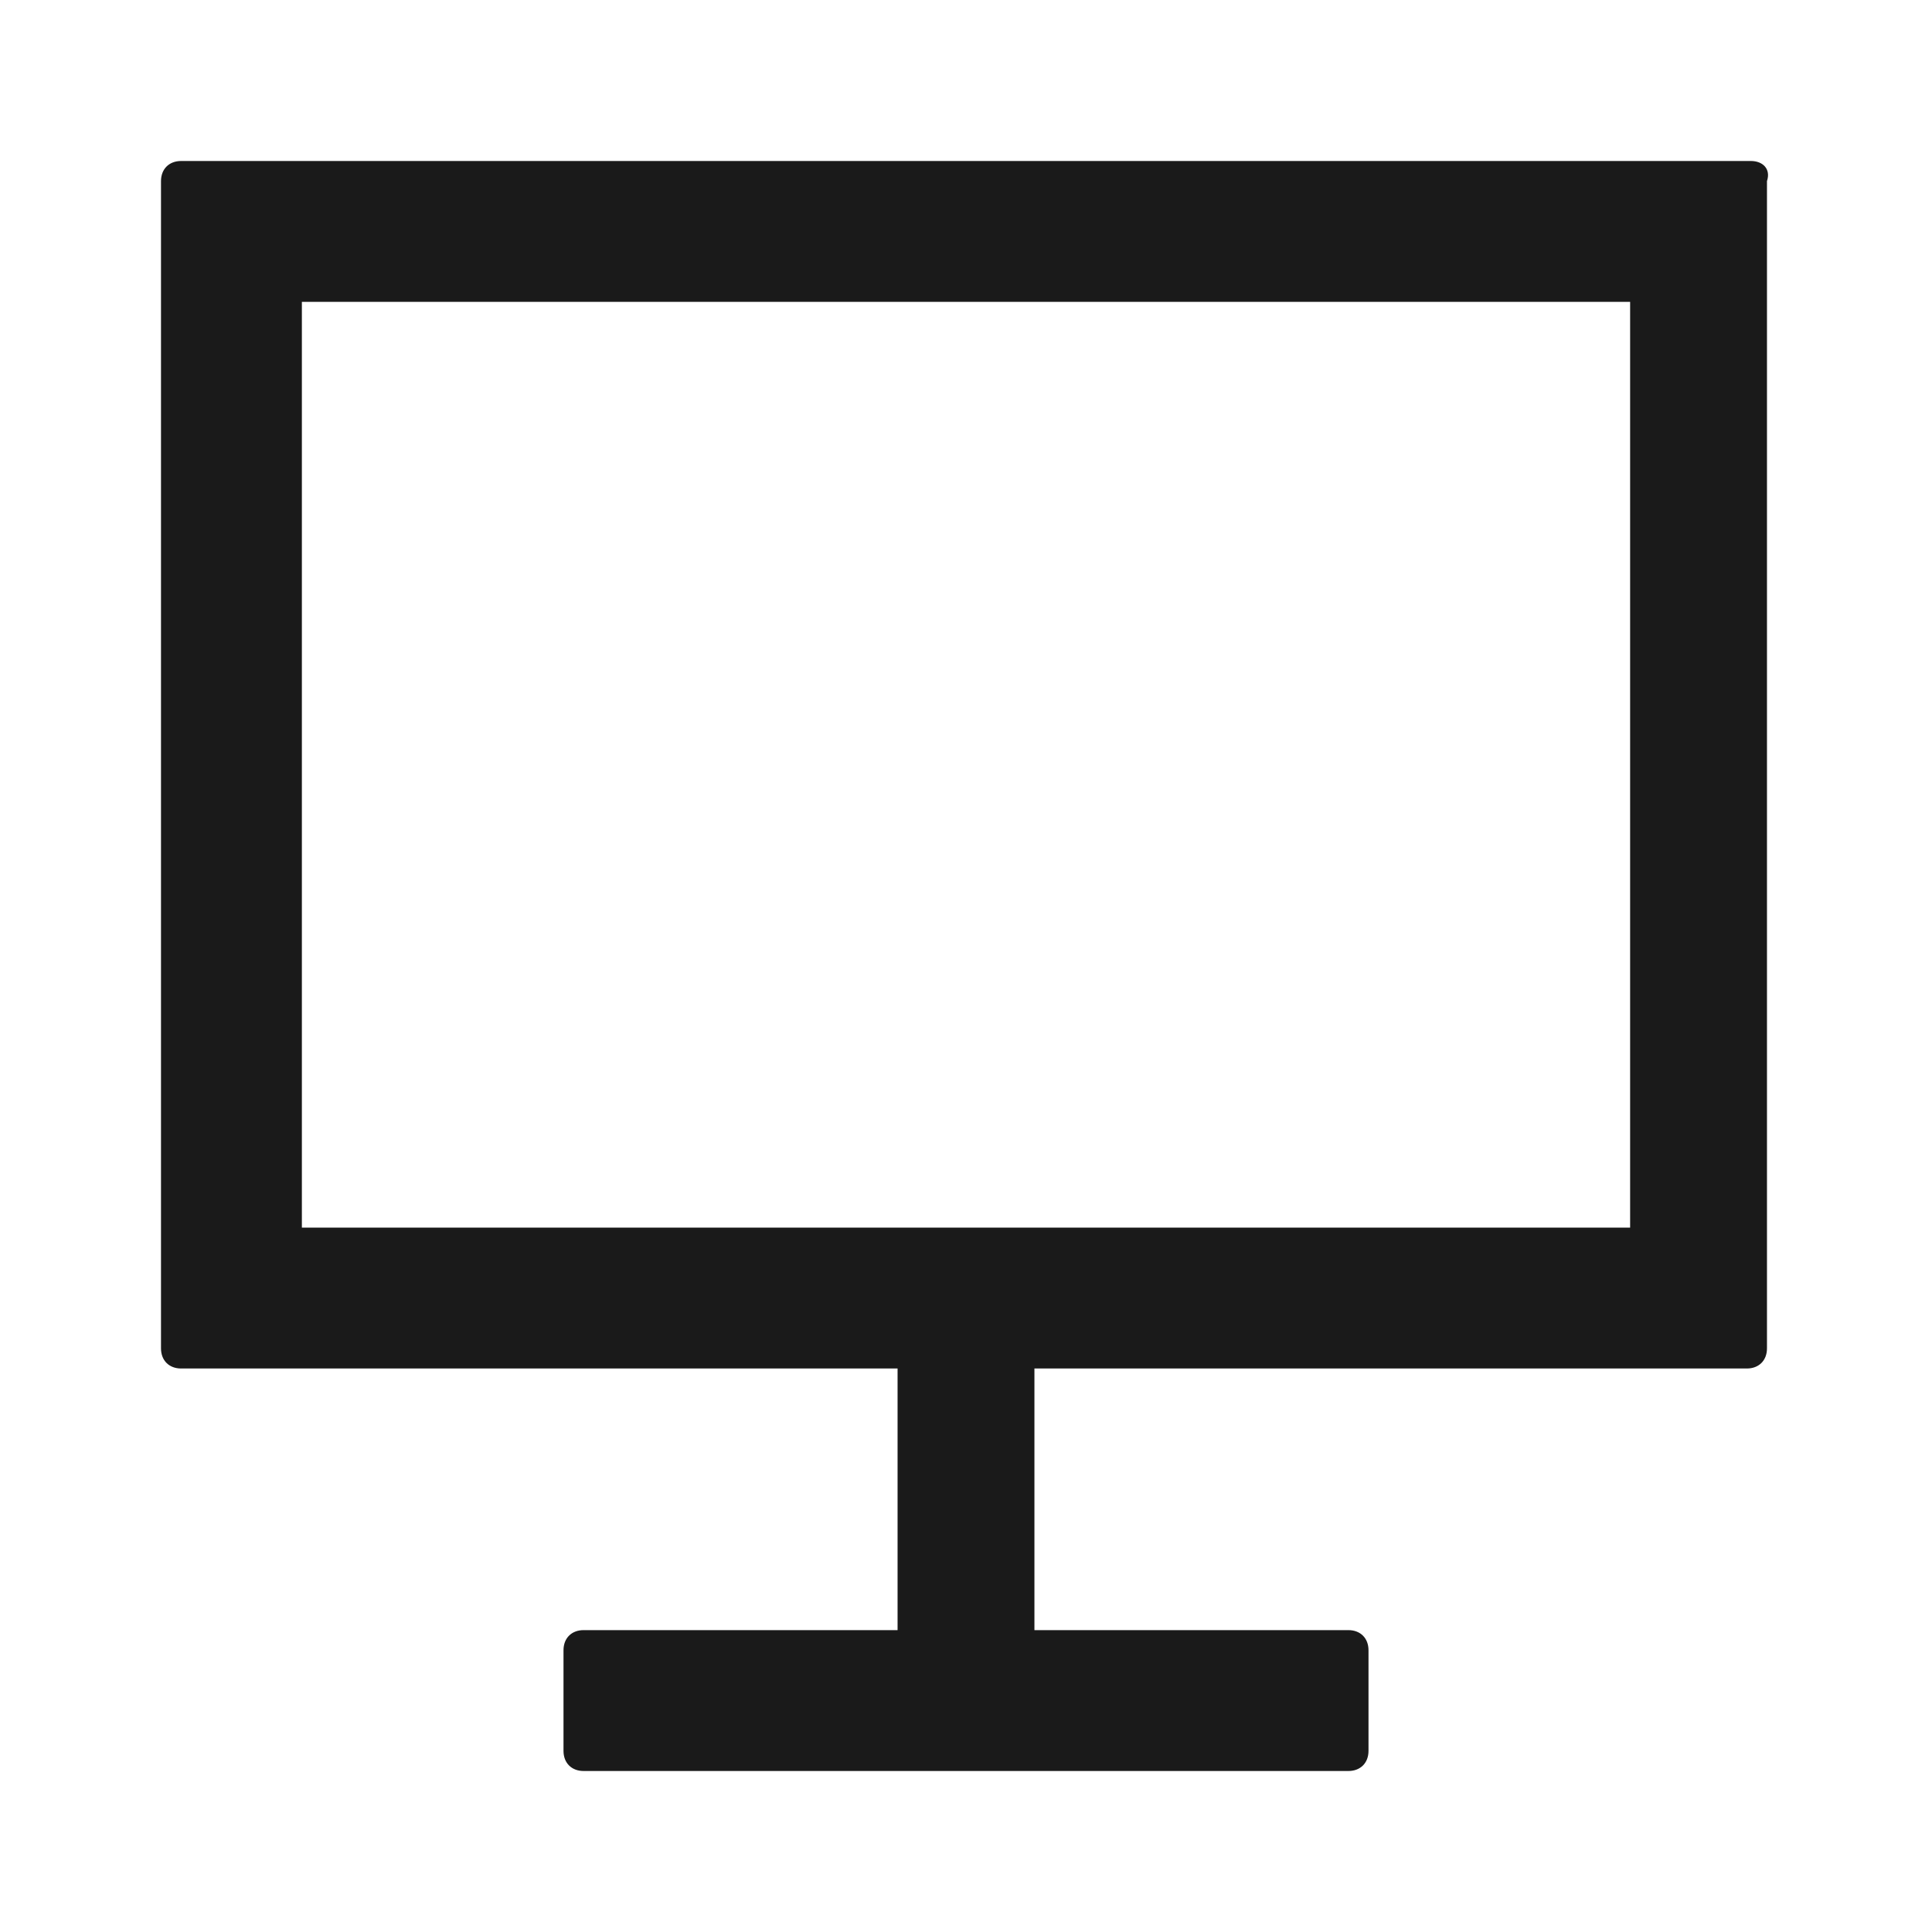
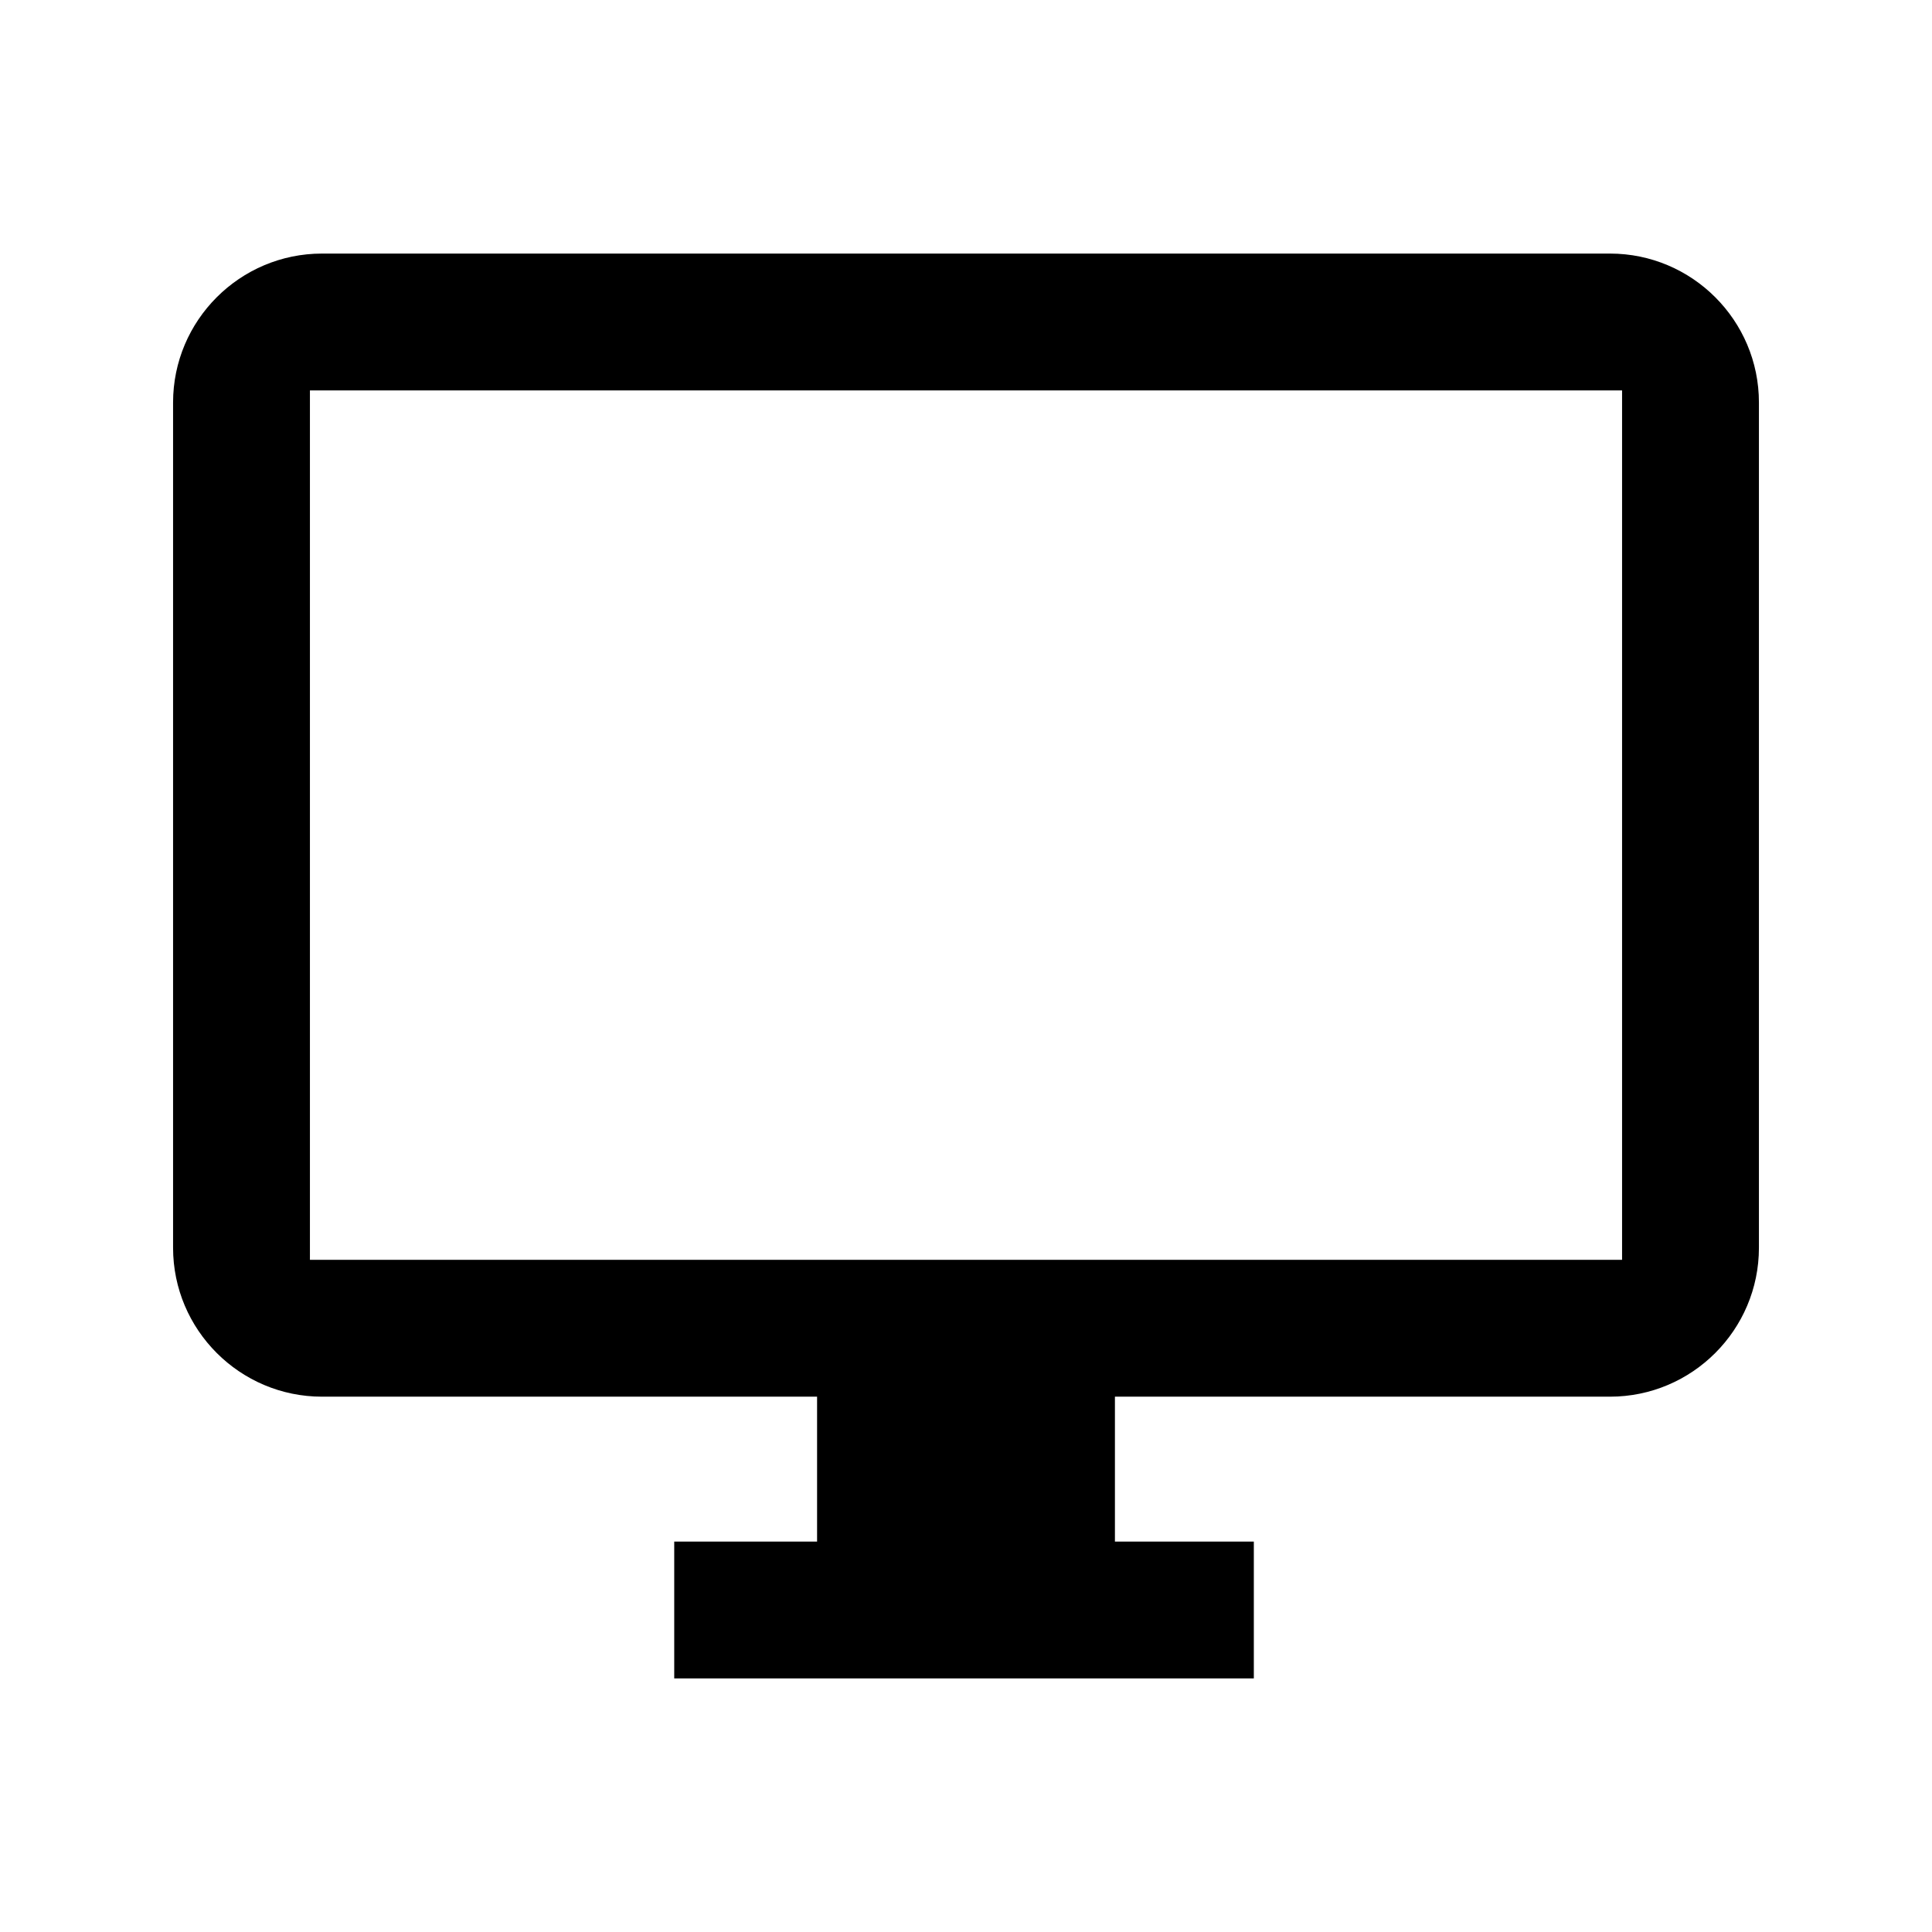
- <svg xmlns="http://www.w3.org/2000/svg" width="24" height="24" fill="none">
-   <path d="M21.75 2H2.25C2.1 2 2 2.1 2 2.25v14.5c0 .15.1.25.25.25h8.9v3.25h-3.9c-.15 0-.25.1-.25.25v1.25c0 .15.1.25.25.25h9.5c.15 0 .25-.1.25-.25V20.5c0-.15-.1-.25-.25-.25h-3.9V17h8.85c.15 0 .25-.1.25-.25V2.25C22 2.1 21.9 2 21.75 2Zm-1.5 13.25H3.75V3.75h16.5v11.5Z" fill="#1A1A1A" />
+ <svg xmlns="http://www.w3.org/2000/svg" viewBox="0 0 480 480">
+   <path d="M167.51 417v-34H203v-36H80c-20.4 0-37-16.6-37-37V100c0-20.4 16.6-37 37-37h320c20.4 0 37 16.6 37 37v210c0 20.4-16.6 37-37 37H277v36h34.51v34h-144ZM77 313h326V97H77v216Z" />
</svg>
